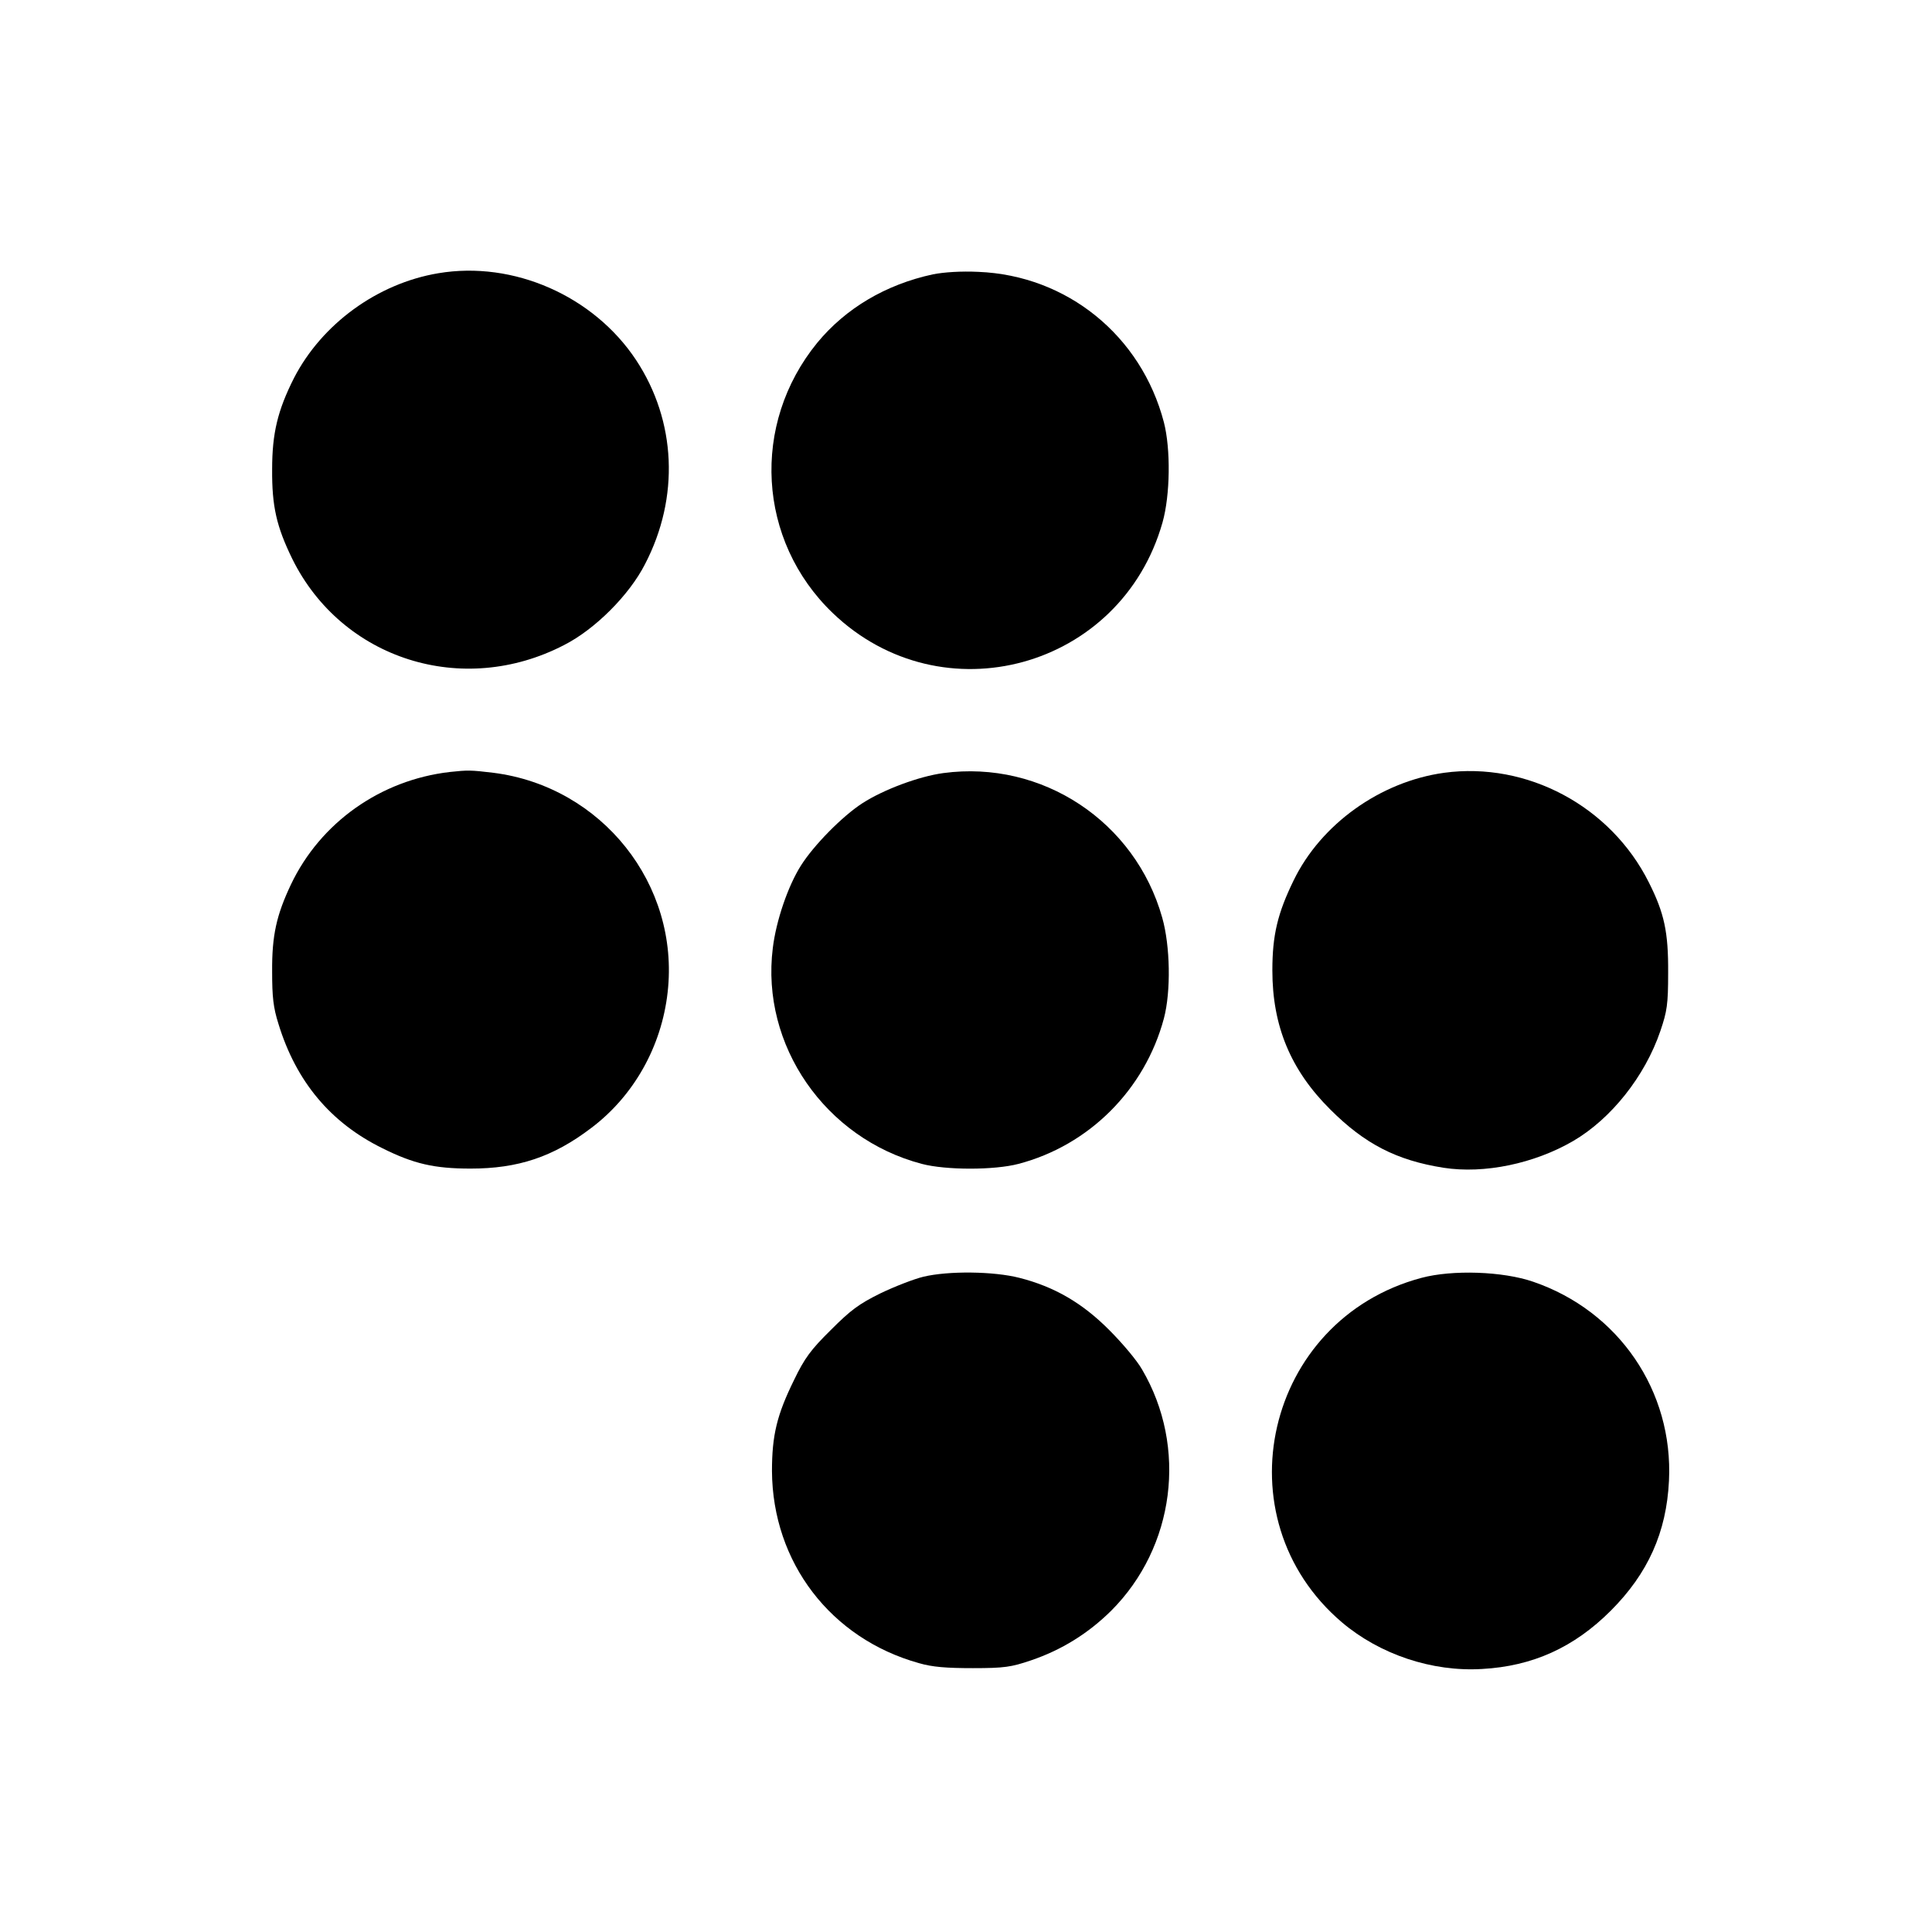
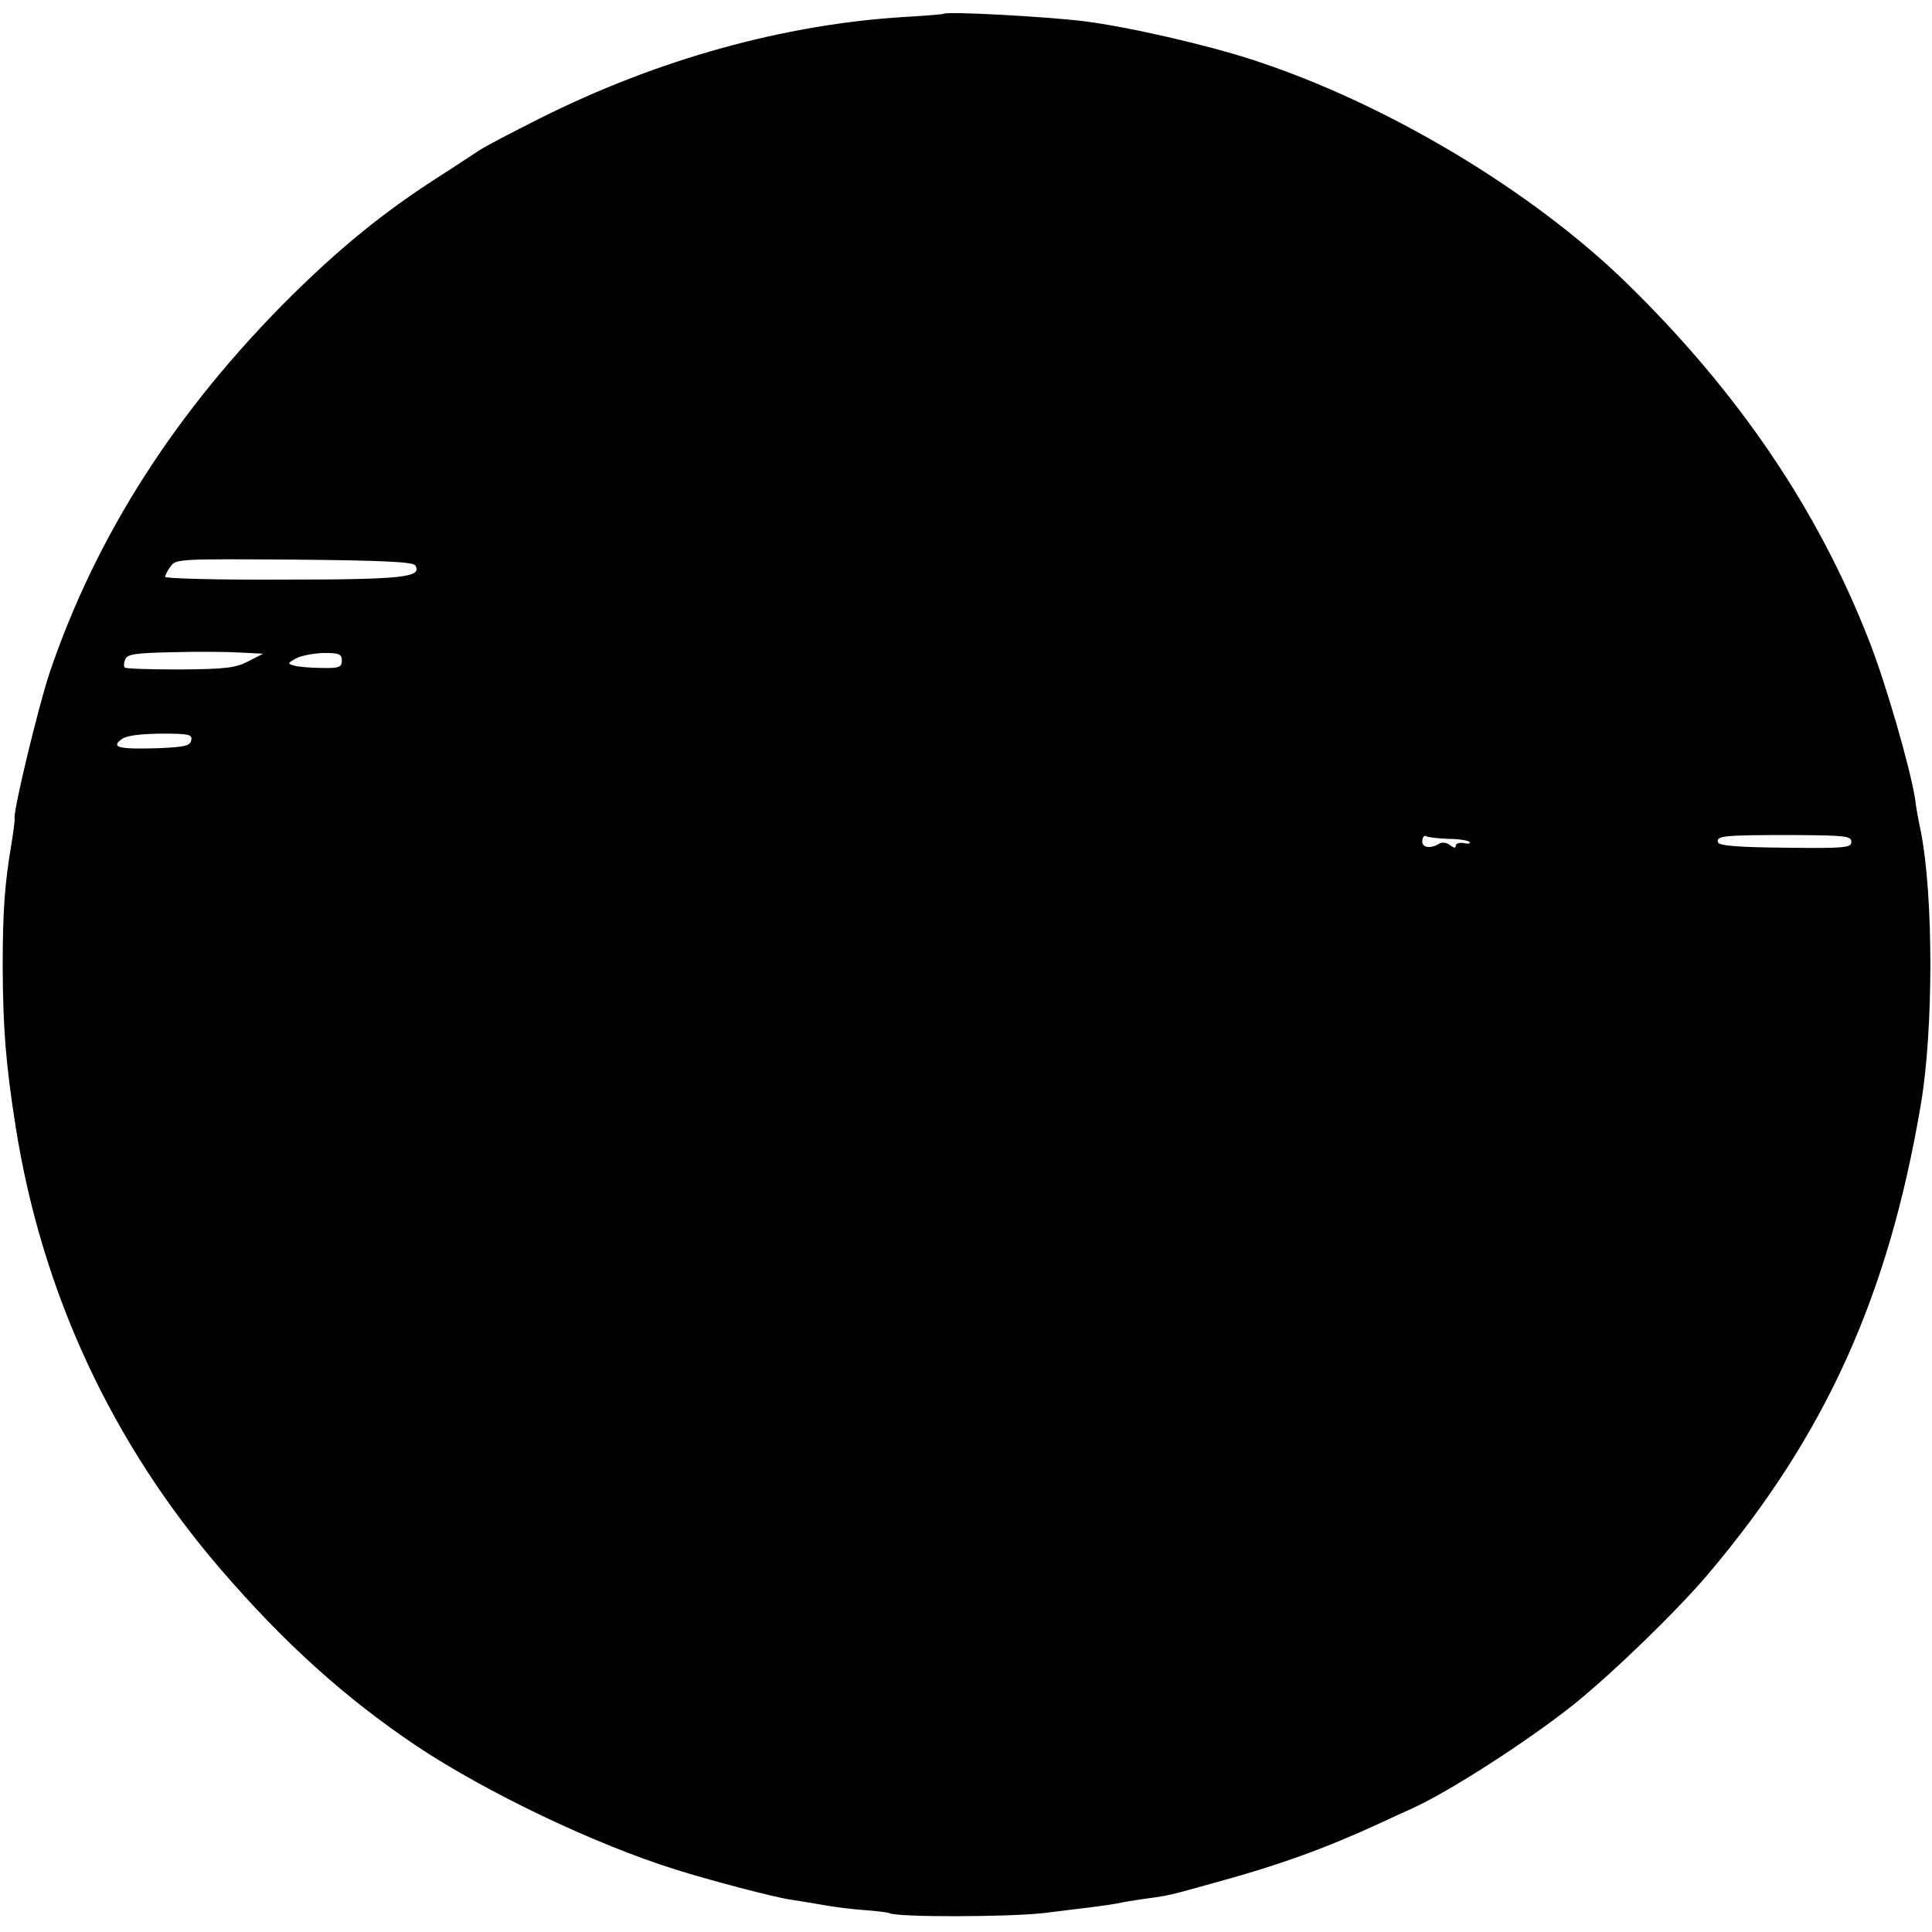
- <svg xmlns="http://www.w3.org/2000/svg" version="1.0" width="700pt" height="700pt" viewBox="0 0 700 700" preserveAspectRatio="xMidYMid meet">
-   <g transform="translate(0,700) scale(0.1,-0.1)" fill="#000000" stroke="none">
-     <path d="M1588 6010 c-221 -37 -422 -184 -523 -380 -59 -117 -79 -200 -79 -330 -1 -135 16 -208 73 -325 180 -364 617 -503 985 -312 112 57 236 181 293 293 126 242 113 519 -32 739 -154 233 -445 361 -717 315z" />
-     <path d="M3380 6006 c-171 -37 -316 -123 -419 -248 -241 -295 -217 -717 56 -979 396 -380 1045 -202 1195 328 28 99 30 266 5 363 -82 314 -351 532 -672 545 -63 3 -124 -1 -165 -9z" />
-     <path d="M1630 4203 c-251 -29 -469 -183 -576 -408 -52 -110 -69 -184 -68 -315 0 -92 4 -130 23 -190 64 -209 189 -358 376 -450 114 -57 189 -74 320 -74 172 0 299 42 437 147 154 116 255 295 277 492 44 390 -238 745 -631 795 -83 10 -93 10 -158 3z" />
-     <path d="M3418 4199 c-89 -12 -217 -60 -293 -109 -73 -47 -177 -153 -223 -226 -47 -74 -90 -200 -102 -299 -44 -352 190 -690 540 -782 87 -23 263 -23 350 0 256 67 458 269 527 527 26 98 23 263 -6 365 -98 349 -436 572 -793 524z" />
-     <path d="M5232 4200 c-231 -32 -446 -186 -545 -390 -58 -119 -77 -198 -77 -326 0 -201 66 -361 210 -504 125 -125 240 -184 410 -211 148 -23 329 15 470 97 137 80 260 234 316 399 24 71 28 95 28 210 1 148 -14 217 -70 328 -138 276 -441 438 -742 397z" />
-     <path d="M3345 2374 c-33 -8 -103 -35 -155 -60 -79 -39 -108 -61 -180 -133 -72 -71 -95 -102 -133 -181 -62 -126 -80 -200 -80 -330 2 -331 213 -607 533 -696 48 -14 99 -18 195 -18 115 0 139 4 210 28 112 38 208 98 291 180 231 231 277 593 112 874 -18 32 -71 95 -118 142 -98 99 -200 158 -326 190 -93 24 -258 26 -349 4z" />
-     <path d="M5150 2370 c-566 -151 -732 -870 -288 -1248 137 -116 326 -180 508 -169 183 10 333 78 466 211 135 135 202 284 211 471 16 325 -182 615 -492 721 -110 38 -293 44 -405 14z" />
+ <svg xmlns="http://www.w3.org/2000/svg" version="1.0" width="503pt" height="503pt" viewBox="0 0 503 503" preserveAspectRatio="xMidYMid meet">
+   <g transform="translate(0,503) scale(0.1,-0.1)" fill="#000000" stroke="none">
+     <path d="M2457 4994 c-1 -1 -46 -5 -100 -8 -316 -19 -646 -111 -951 -264 -72 -36 -142 -73 -156 -82 -14 -9 -65 -43 -115 -75 -138 -89 -248 -179 -376 -305 -299 -297 -508 -622 -630 -982 -29 -87 -95 -360 -91 -379 1 -4 -3 -33 -8 -65 -18 -106 -23 -177 -23 -324 1 -160 8 -250 34 -415 68 -429 249 -820 533 -1150 167 -194 325 -336 511 -461 182 -121 464 -256 676 -322 89 -28 256 -72 299 -78 19 -3 58 -9 85 -14 28 -5 75 -11 106 -13 30 -2 60 -6 65 -8 21 -11 306 -10 399 0 116 14 163 20 192 25 12 3 43 8 70 12 68 9 66 9 188 43 165 45 286 89 425 153 36 17 74 34 85 39 98 44 304 177 423 272 104 84 268 243 351 341 304 360 468 723 552 1221 33 194 33 541 0 710 -6 27 -13 66 -15 85 -13 82 -77 304 -121 415 -133 340 -340 645 -630 928 -246 240 -624 467 -970 580 -121 40 -331 88 -445 102 -99 12 -356 26 -363 19z m-1376 -1436 c20 -31 -33 -37 -343 -37 -170 -1 -308 3 -308 7 0 4 6 17 14 27 13 20 24 20 322 18 231 -2 310 -6 315 -15z m-435 -250 c-33 -17 -59 -20 -178 -21 -76 0 -141 2 -143 5 -3 3 -3 12 1 21 5 14 26 17 125 19 66 2 145 1 177 -1 l57 -3 -39 -20z m244 2 c0 -17 -7 -20 -52 -19 -29 0 -62 3 -72 6 -18 5 -18 6 5 19 13 7 45 13 72 14 40 0 47 -3 47 -20z m-392 -207 c-3 -15 -17 -18 -87 -21 -101 -3 -123 2 -95 23 13 10 46 14 102 15 74 0 83 -2 80 -17z m3272 -257 c27 0 52 -4 56 -8 3 -4 -3 -6 -15 -3 -11 2 -21 -1 -21 -7 0 -7 -5 -6 -15 2 -8 6 -20 8 -27 4 -24 -15 -47 -11 -45 7 1 10 5 15 10 12 5 -3 31 -6 57 -7z m1050 -8 c0 -15 -16 -17 -172 -15 -120 1 -173 5 -175 14 -6 17 15 19 190 19 141 -1 157 -2 157 -18z" />
  </g>
</svg>
